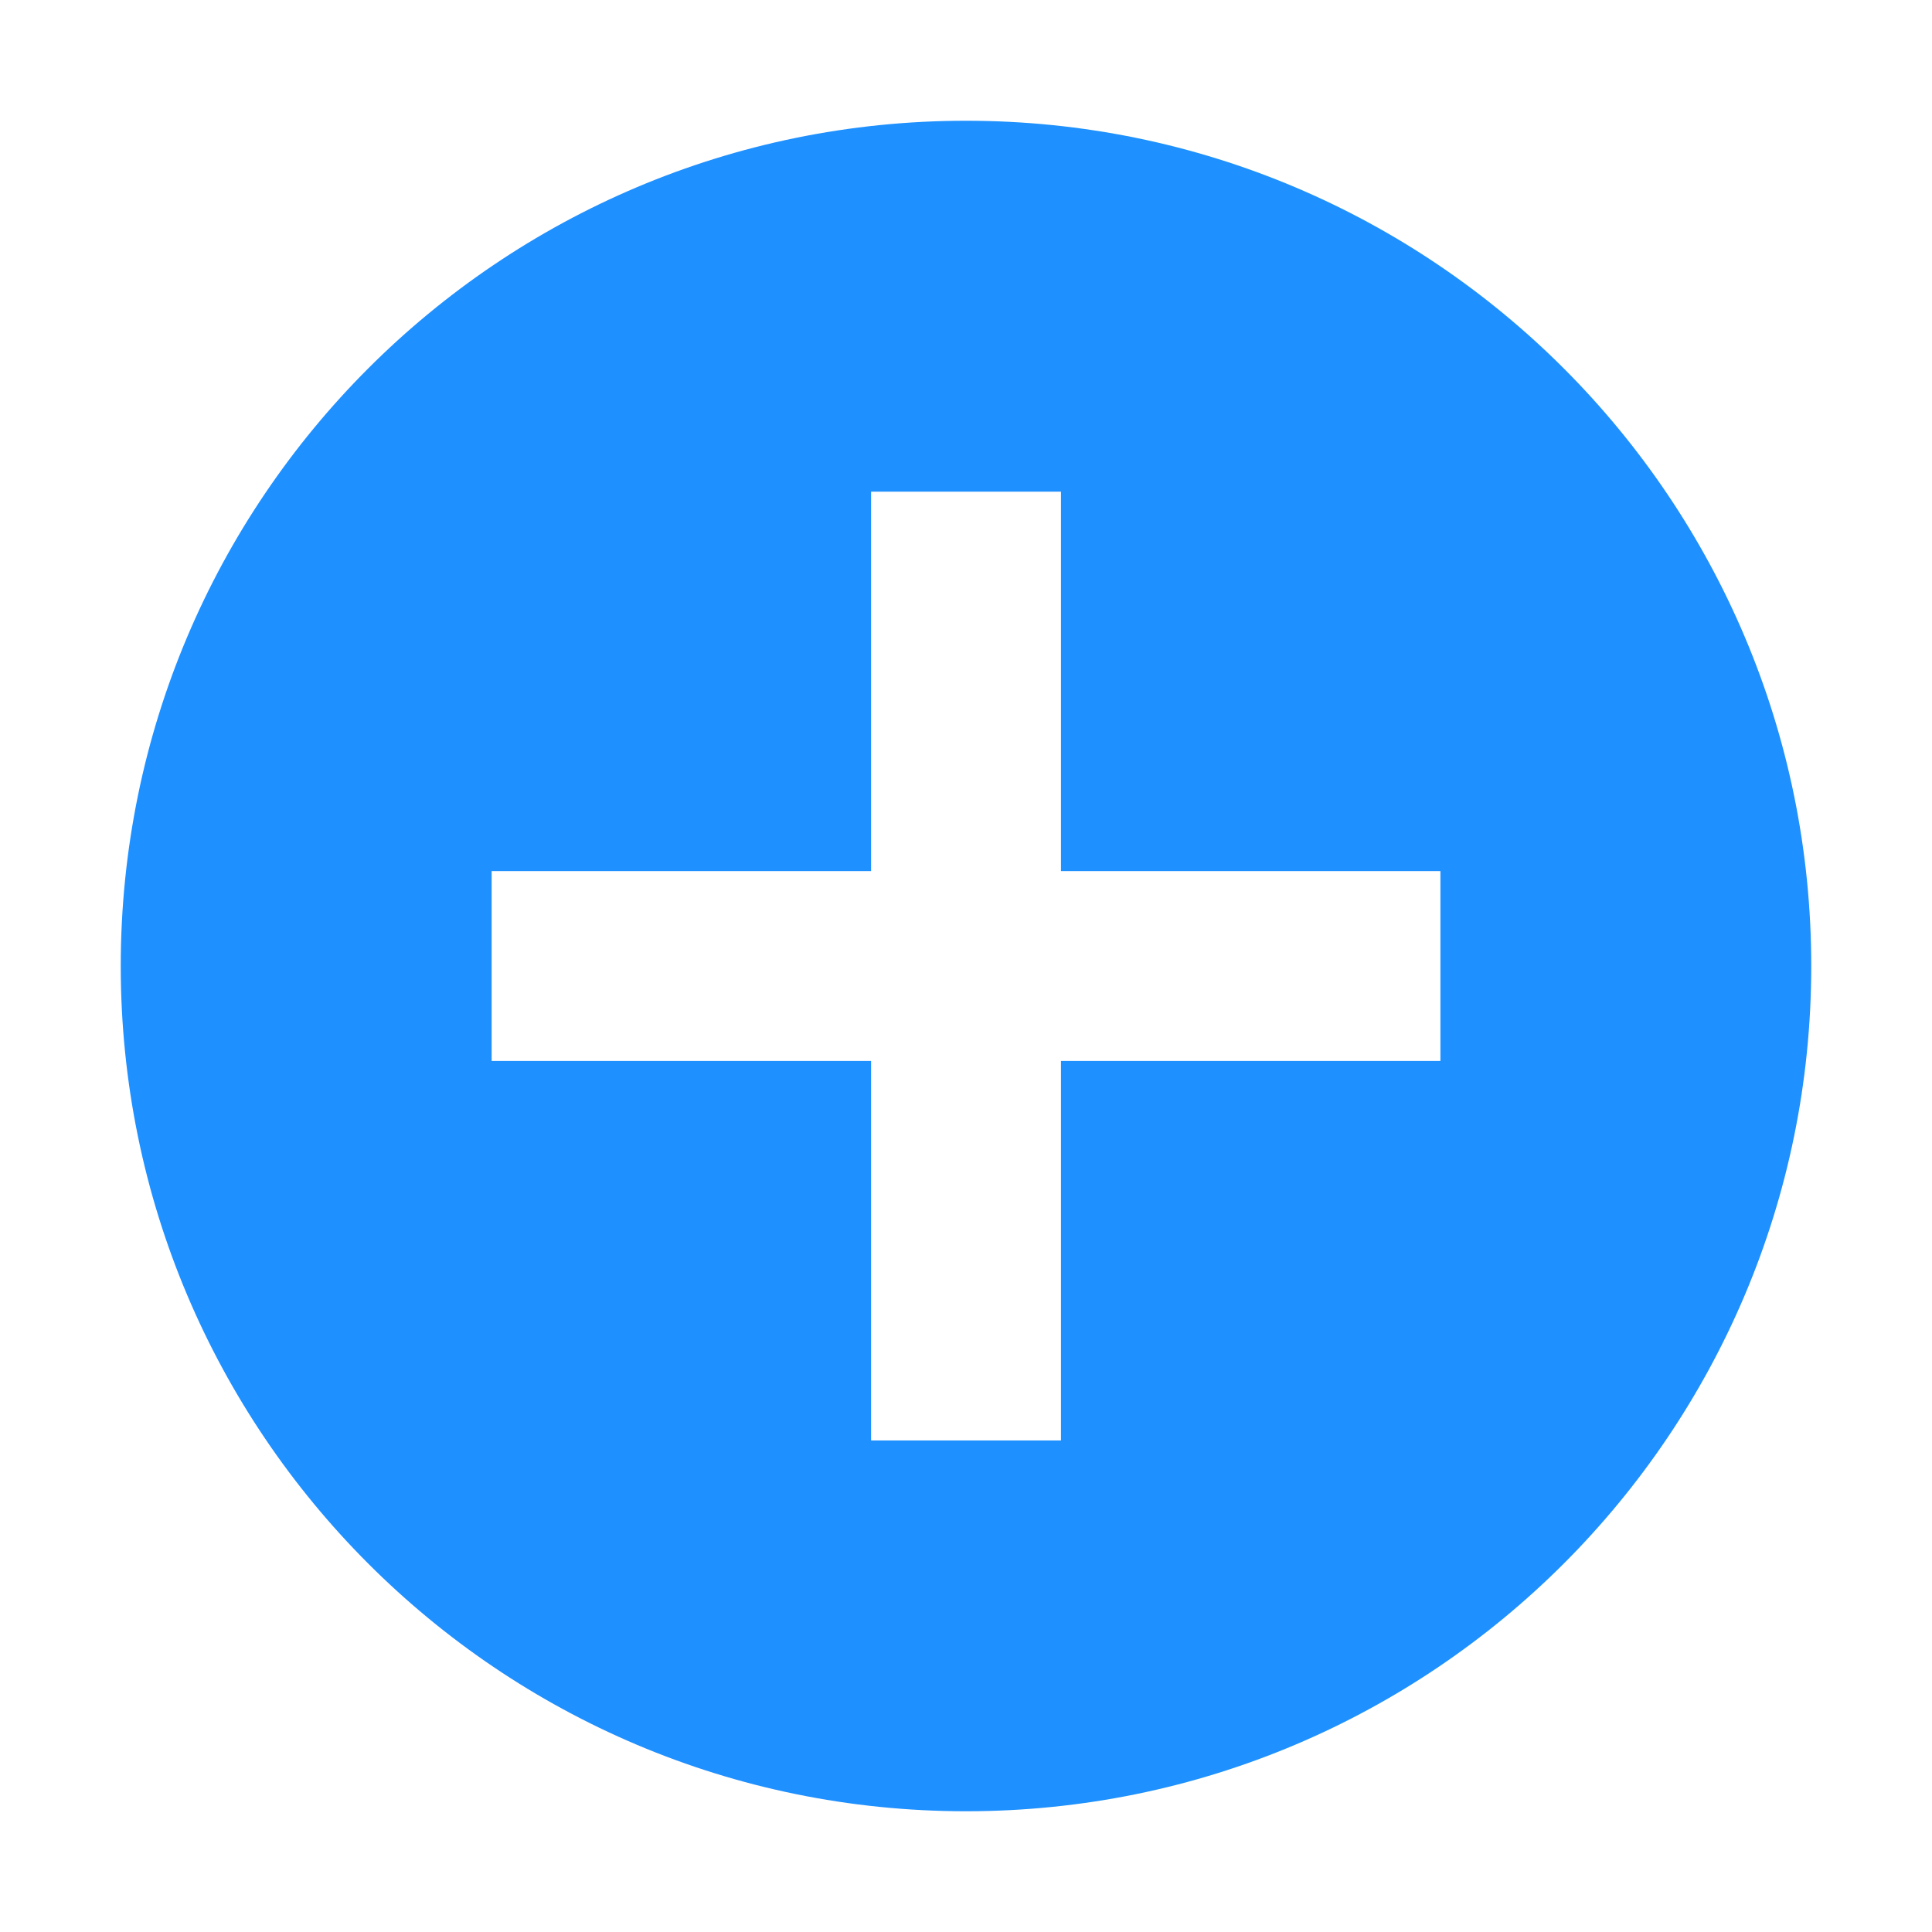
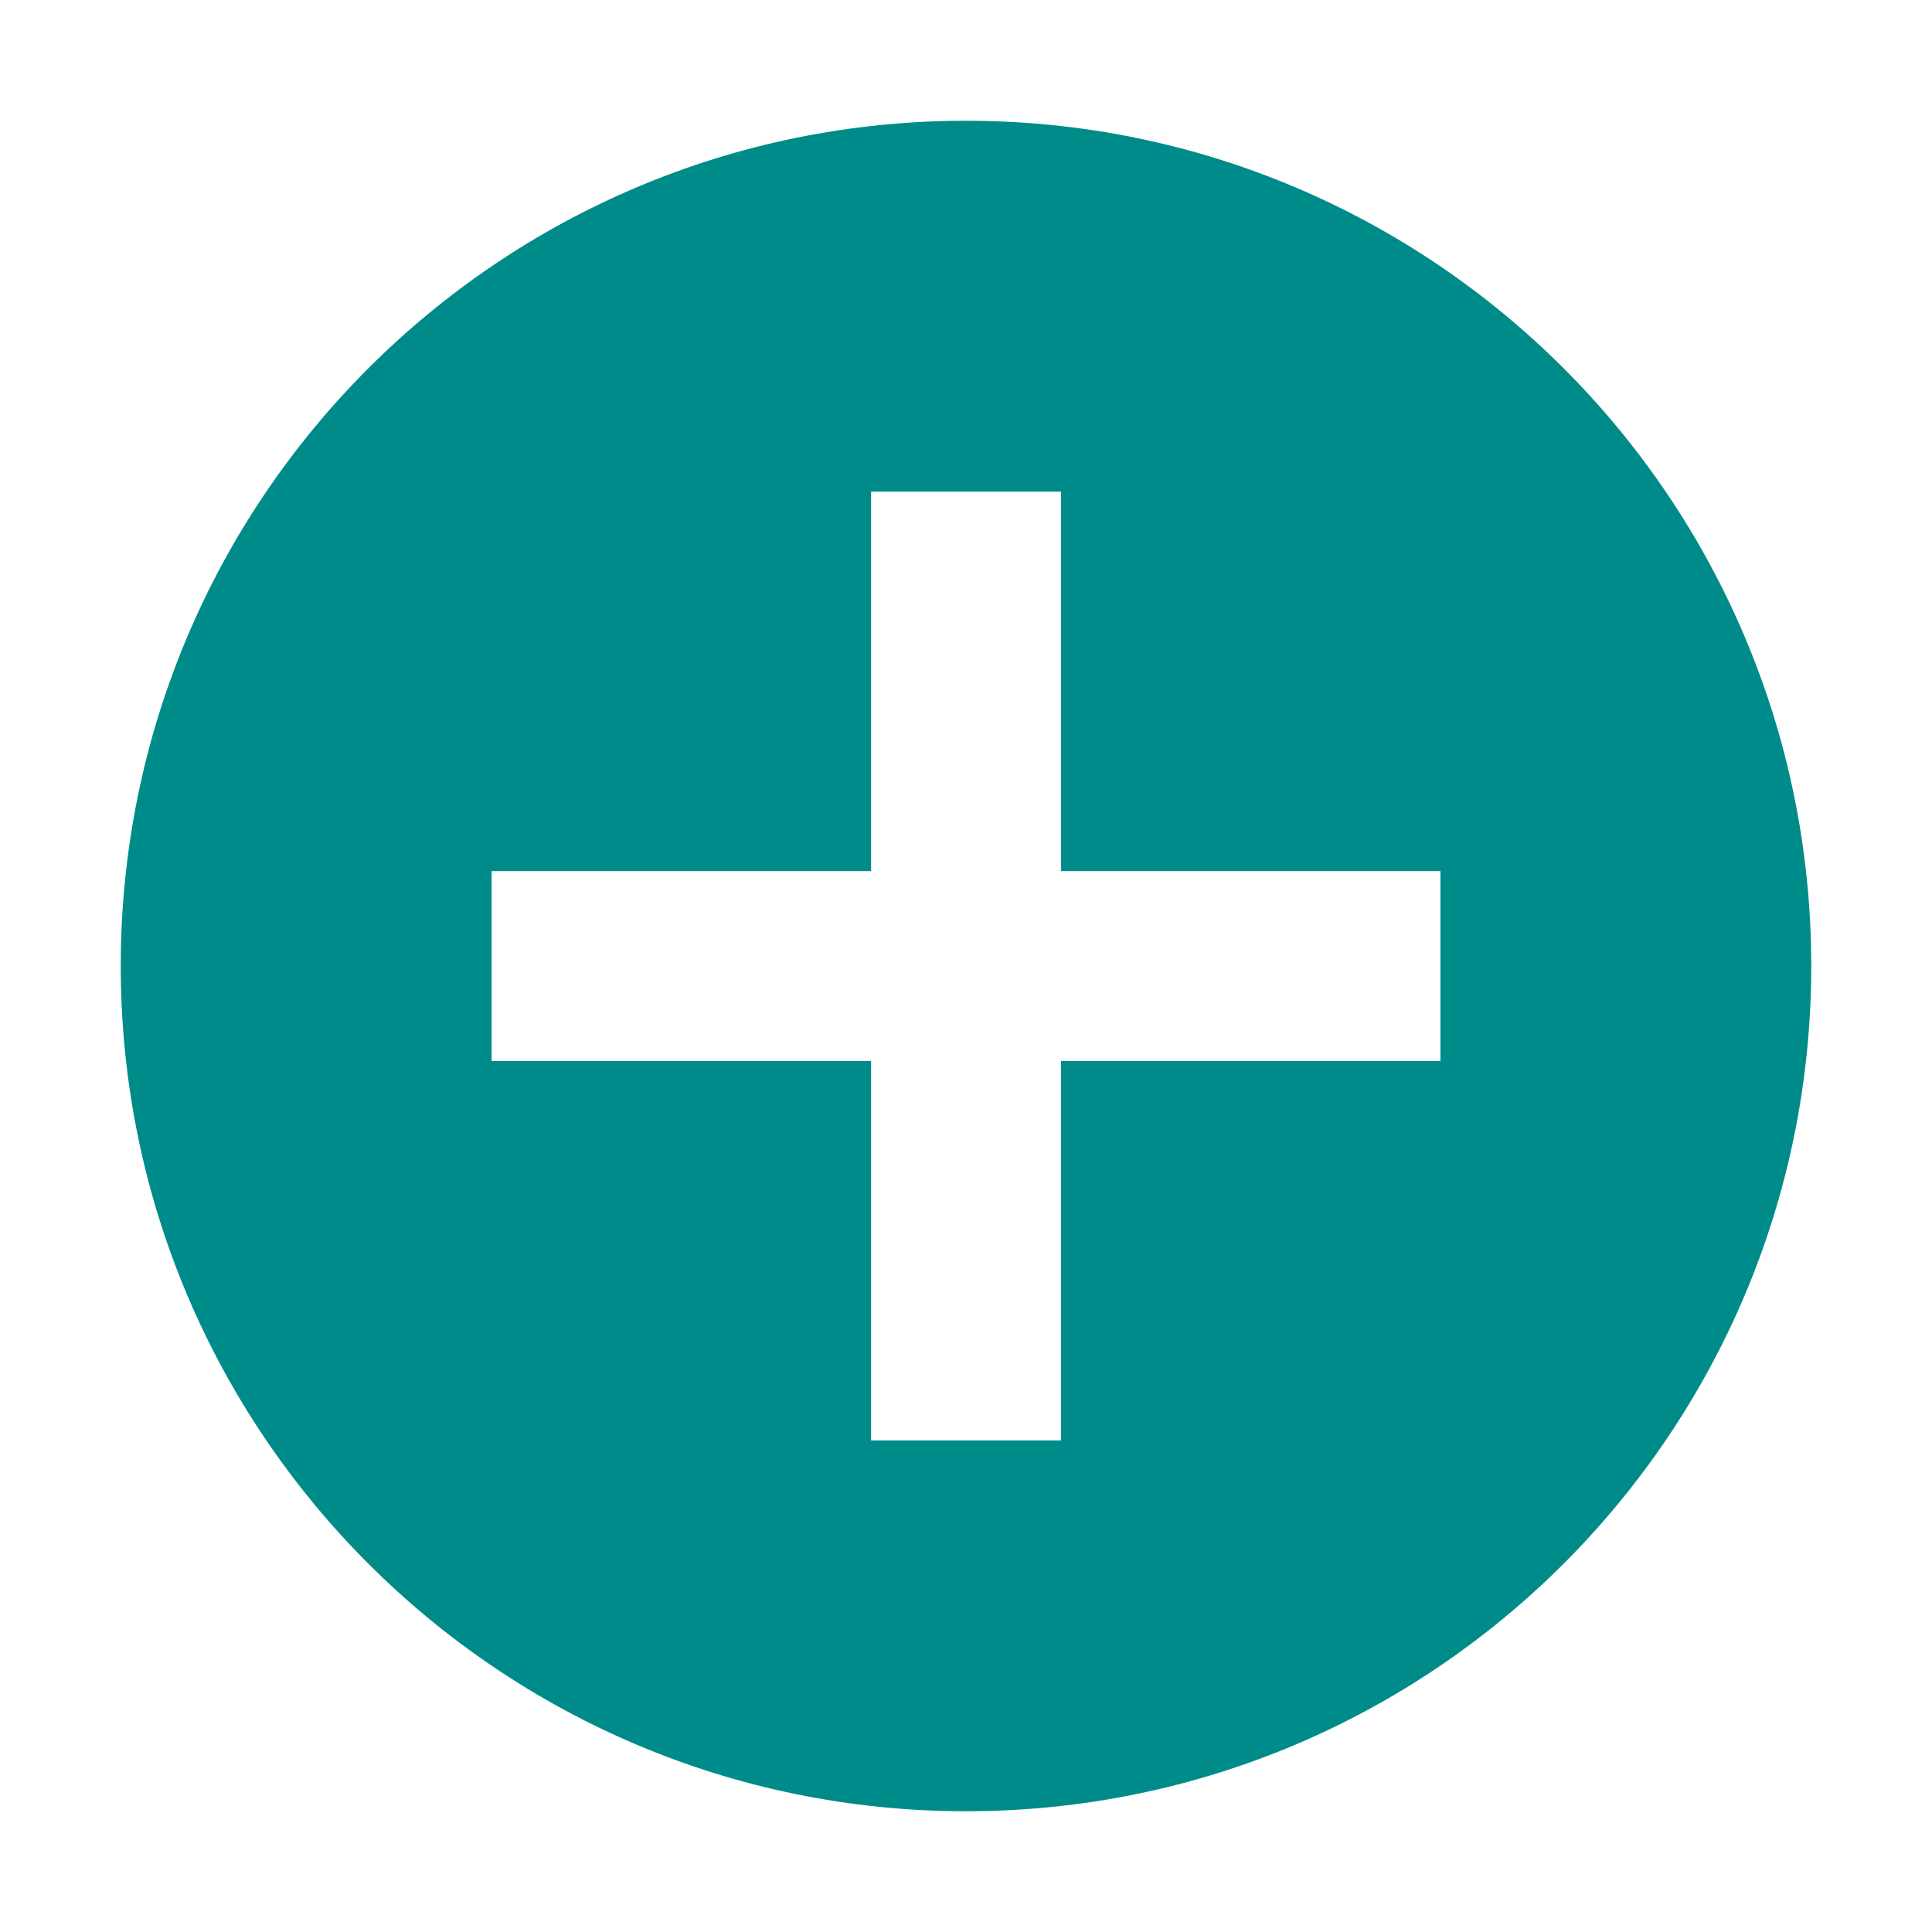
<svg xmlns="http://www.w3.org/2000/svg" height="32" viewBox="0 0 32 32" width="32">
-   <path d="m16 2a14 14 0 0 0 -14 14 14 14 0 0 0 14 14 14 14 0 0 0 14-14 14 14 0 0 0 -14-14zm-1.572 6.143h3.145v6.285h6.285v3.145h-6.285v6.285h-3.145v-6.285h-6.285v-3.145h6.285z" fill="#1e90ff" />
+   <path d="m16 2a14 14 0 0 0 -14 14 14 14 0 0 0 14 14 14 14 0 0 0 14-14 14 14 0 0 0 -14-14zm-1.572 6.143h3.145v6.285h6.285v3.145h-6.285v6.285h-3.145v-6.285h-6.285v-3.145h6.285z" fill="#008b8b" />
</svg>
